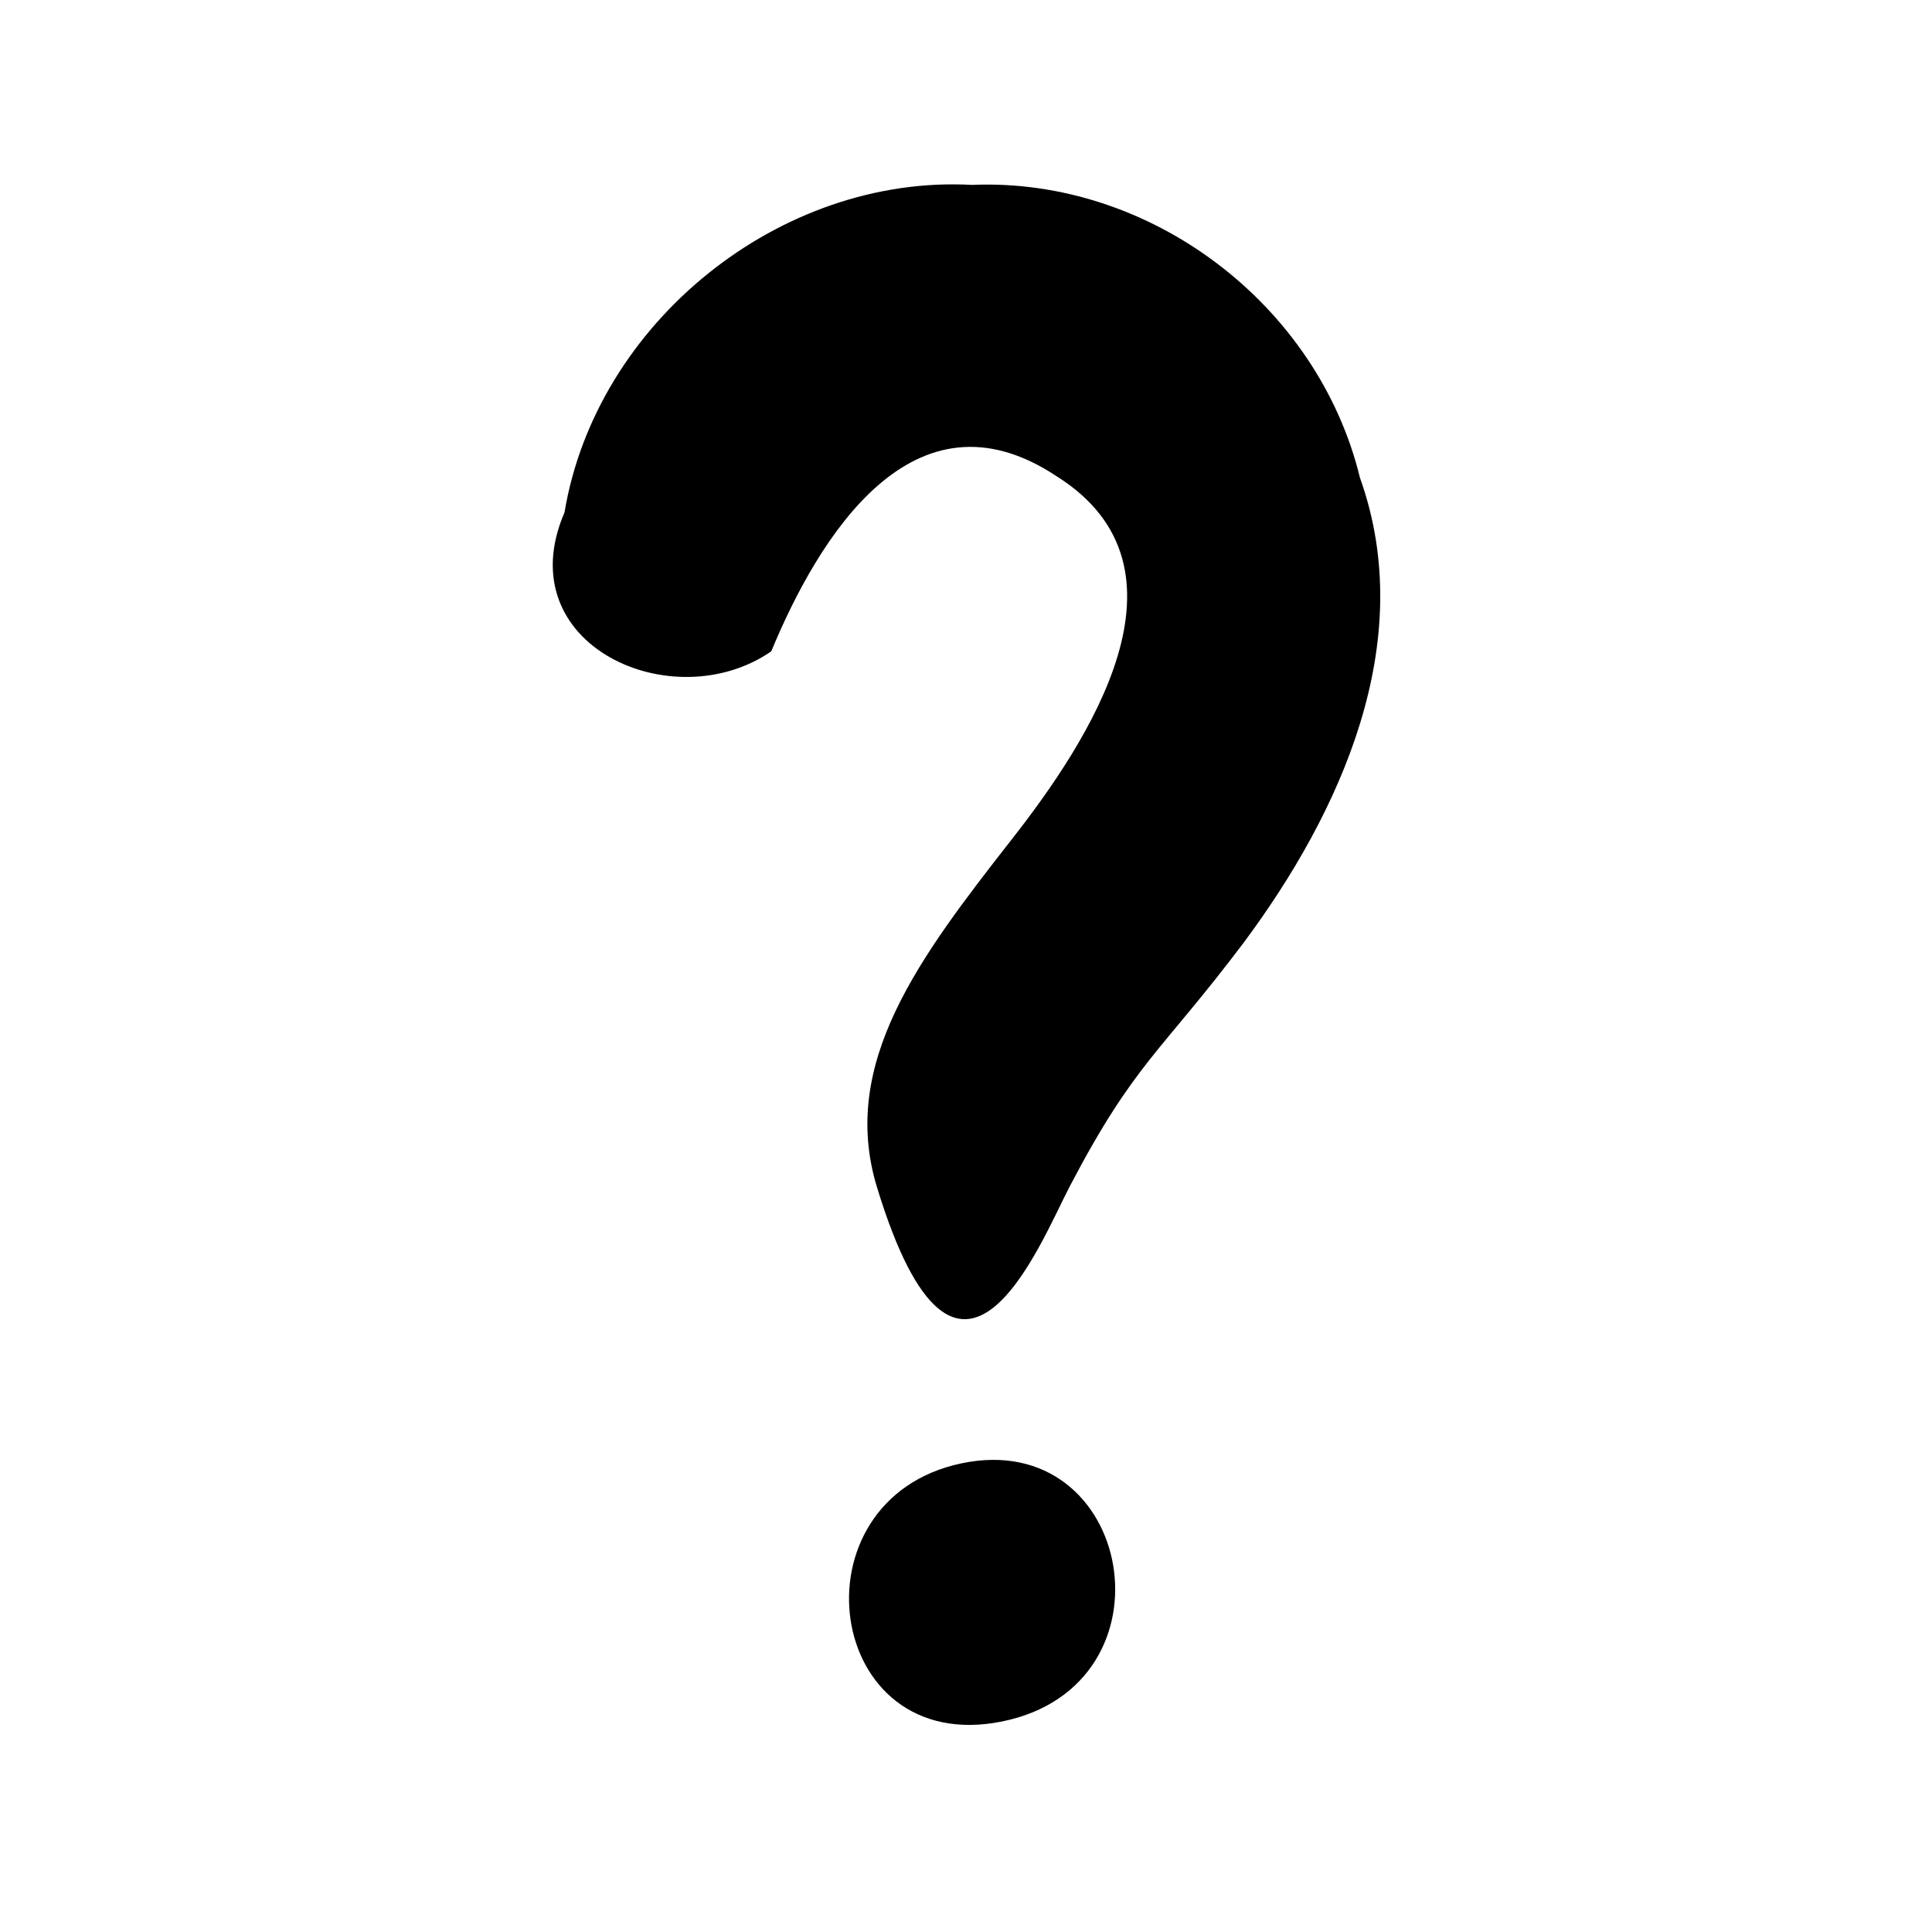
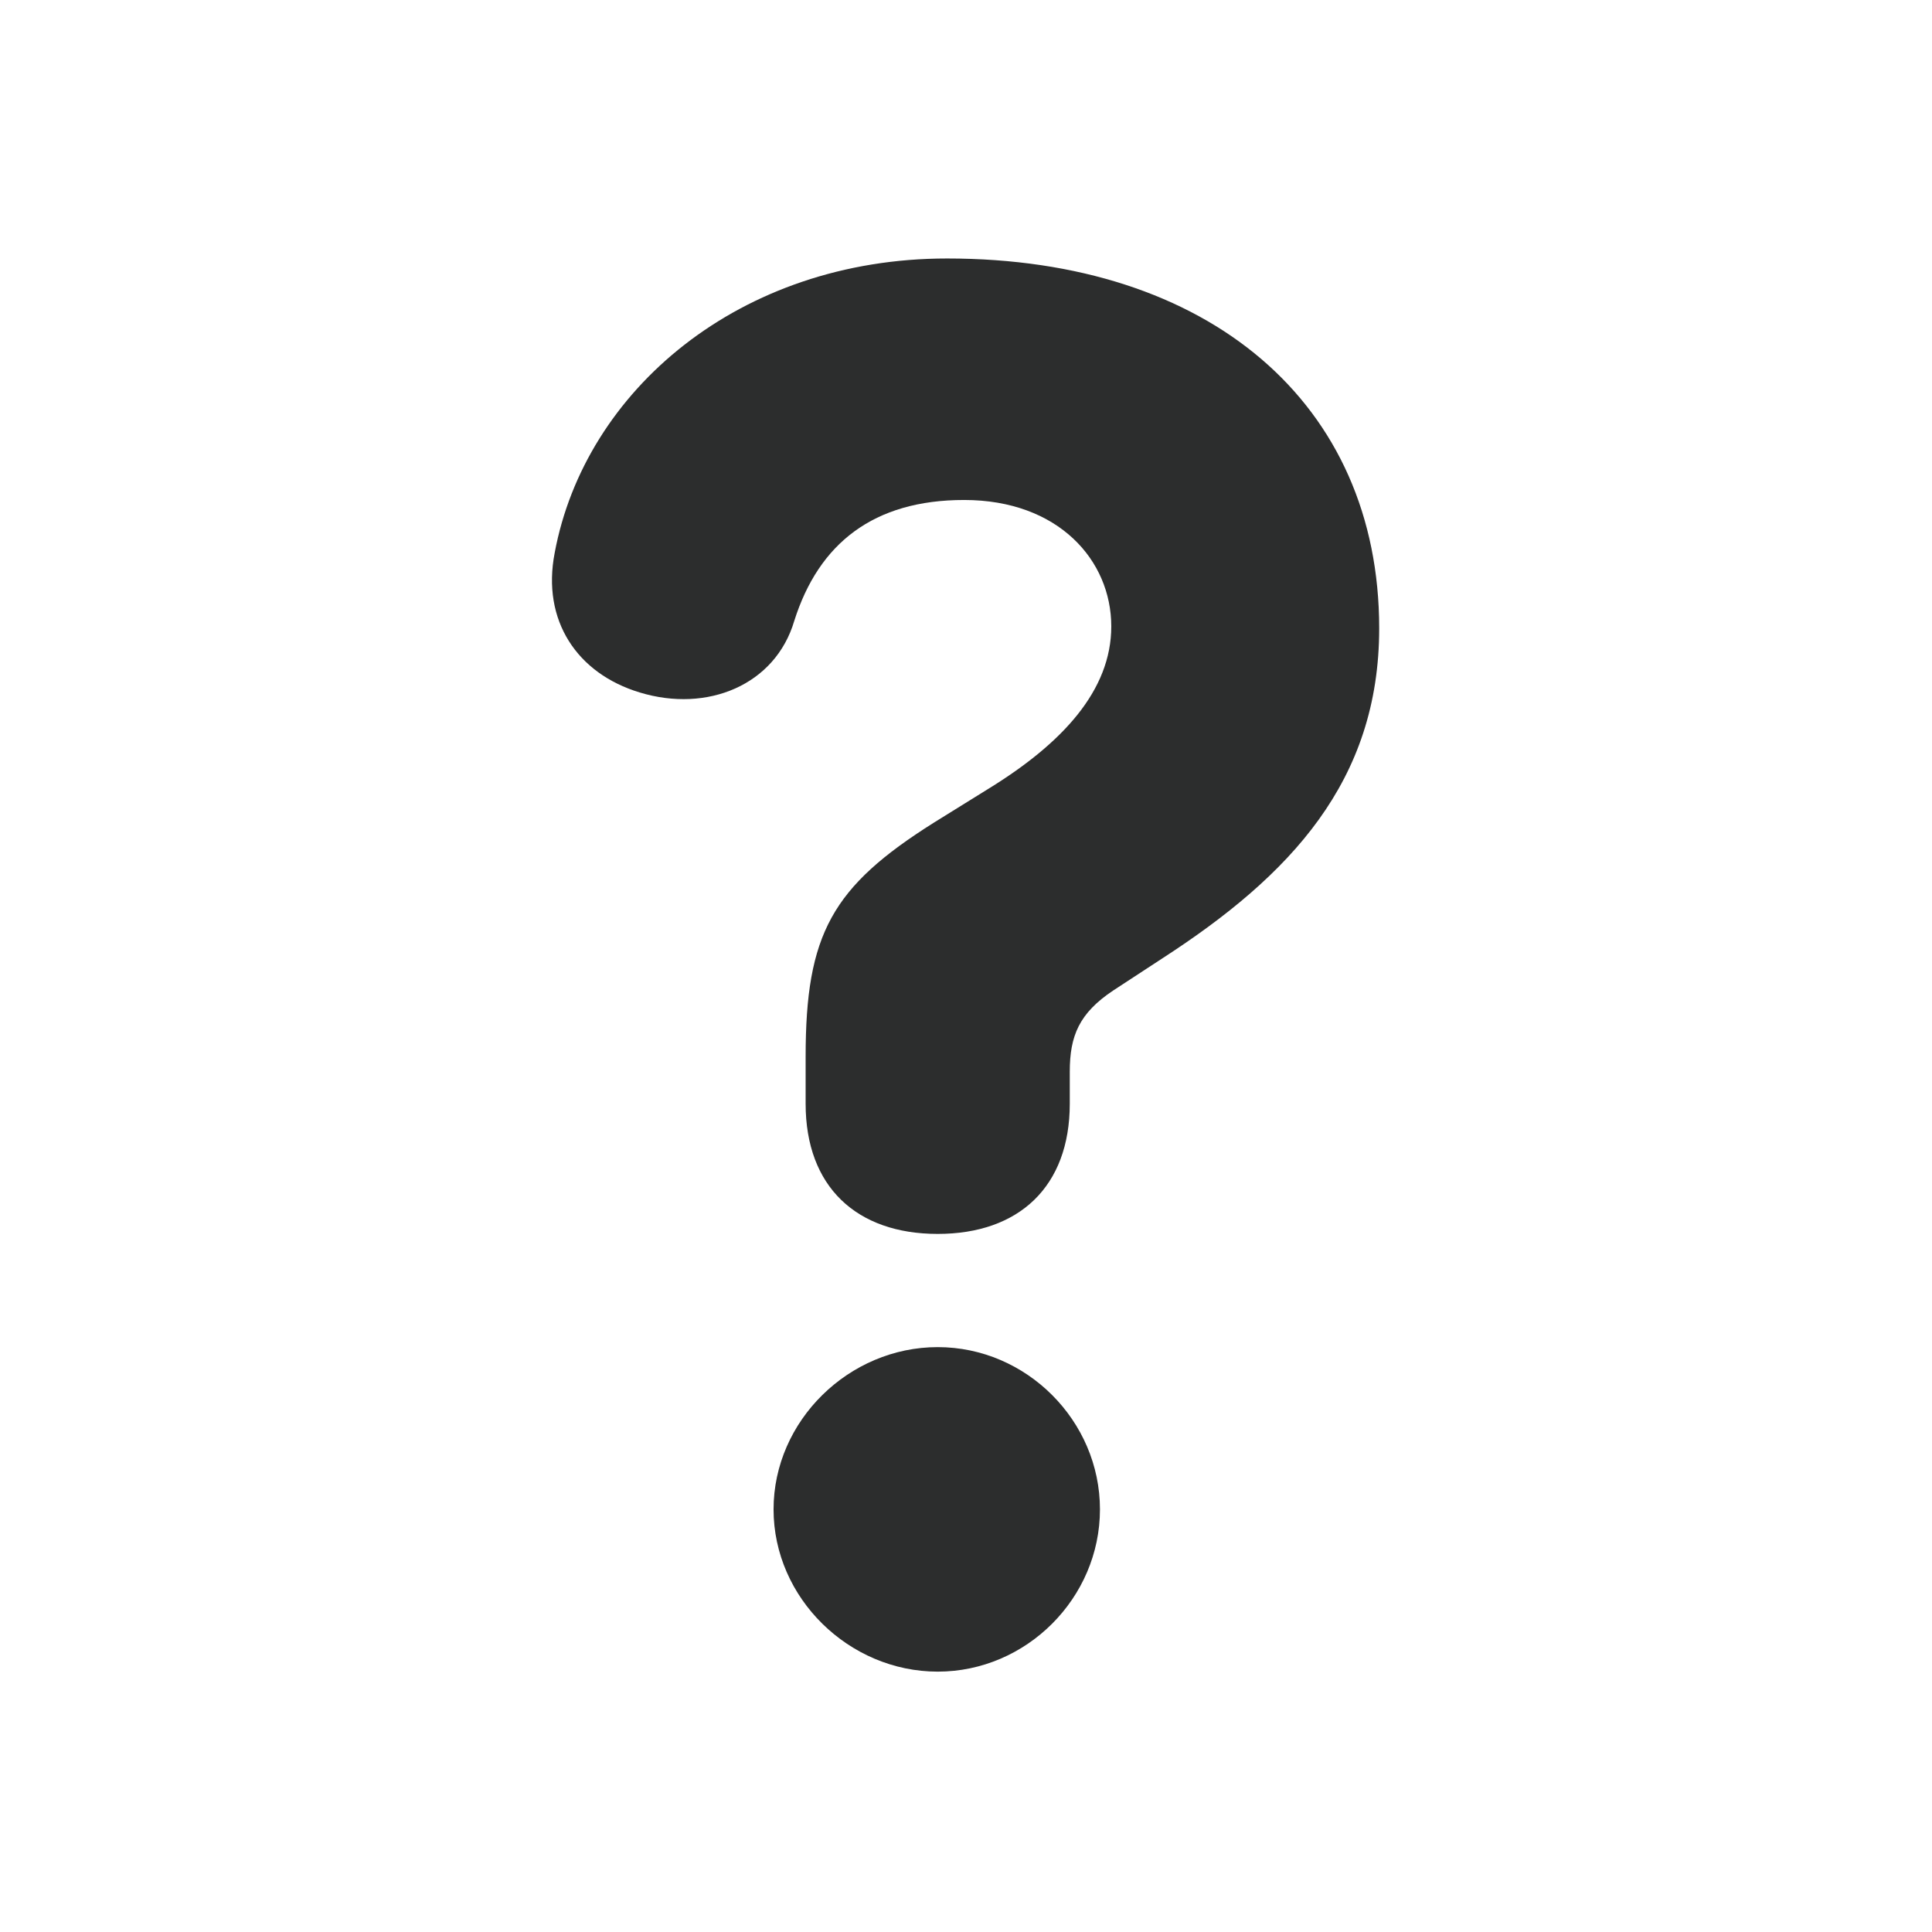
- <svg xmlns="http://www.w3.org/2000/svg" version="1.1" id="svg4142" viewBox="0 0 128 127.9" height="36.12mm" width="36.12mm">
-   <defs id="defs4144" />
-   <g id="layer1" transform="translate(-284.4,-501.6)">
-     <path id="path4792" d="m 348.8,513.8 c -12.7,-0.7 -24.9,9.1 -27,21.7 -3.8,8.8 7.2,13.7 13.7,9.2 3.1,-7.5 9.4,-17.9 18.9,-11.6 9.7,6.1 2.1,17.6 -3,24.1 -6.1,7.8 -11.4,14.8 -8.9,23 5.4,17.7 10.8,3.7 12.8,-0.1 4.3,-8.2 6,-8.8 11.5,-16.1 6.4,-8.6 11.6,-19.9 7.7,-30.8 -2.8,-11.5 -13.9,-19.9 -25.7,-19.4 z m -0.7,84.7 c -11.4,2.4 -9.1,19.5 2.7,17.1 11.8,-2.4 8.7,-19.5 -2.7,-17.1 z" style="fill:#000000" />
+ <svg xmlns="http://www.w3.org/2000/svg" version="1.1" id="svg4142" x="0px" y="0px" viewBox="0 0 102.4 102.4" style="enable-background:new 0 0 102.4 102.4;" xml:space="preserve">
+   <style type="text/css">
+ 	.st0{fill:#2C2D2D;}
+ </style>
+   <g>
+     <path class="st0" d="M42.7,56c0-6.5,1.4-9,6.8-12.4l2.9-1.8c3.9-2.4,6.5-5.2,6.5-8.6c0-3.5-2.8-6.7-7.8-6.7c-4.8,0-7.7,2.3-9,6.4   c-1,3.4-4.6,4.9-8.2,3.8c-3.3-1-5.2-3.8-4.5-7.4c1.6-8.6,9.8-15.6,20.8-15.6c13.9,0,22.9,7.7,22.9,19.6c0,8.1-4.7,13.1-11.5,17.5   L59,52.5c-1.8,1.2-2.3,2.4-2.3,4.3v1.7c0,4.4-2.7,6.9-7,6.9s-7-2.5-7-6.9V56z M49.7,71.4c4.7,0,8.6,3.9,8.6,8.6s-3.9,8.6-8.6,8.6   S41,84.7,41,80S45,71.4,49.7,71.4z" />
  </g>
</svg>
